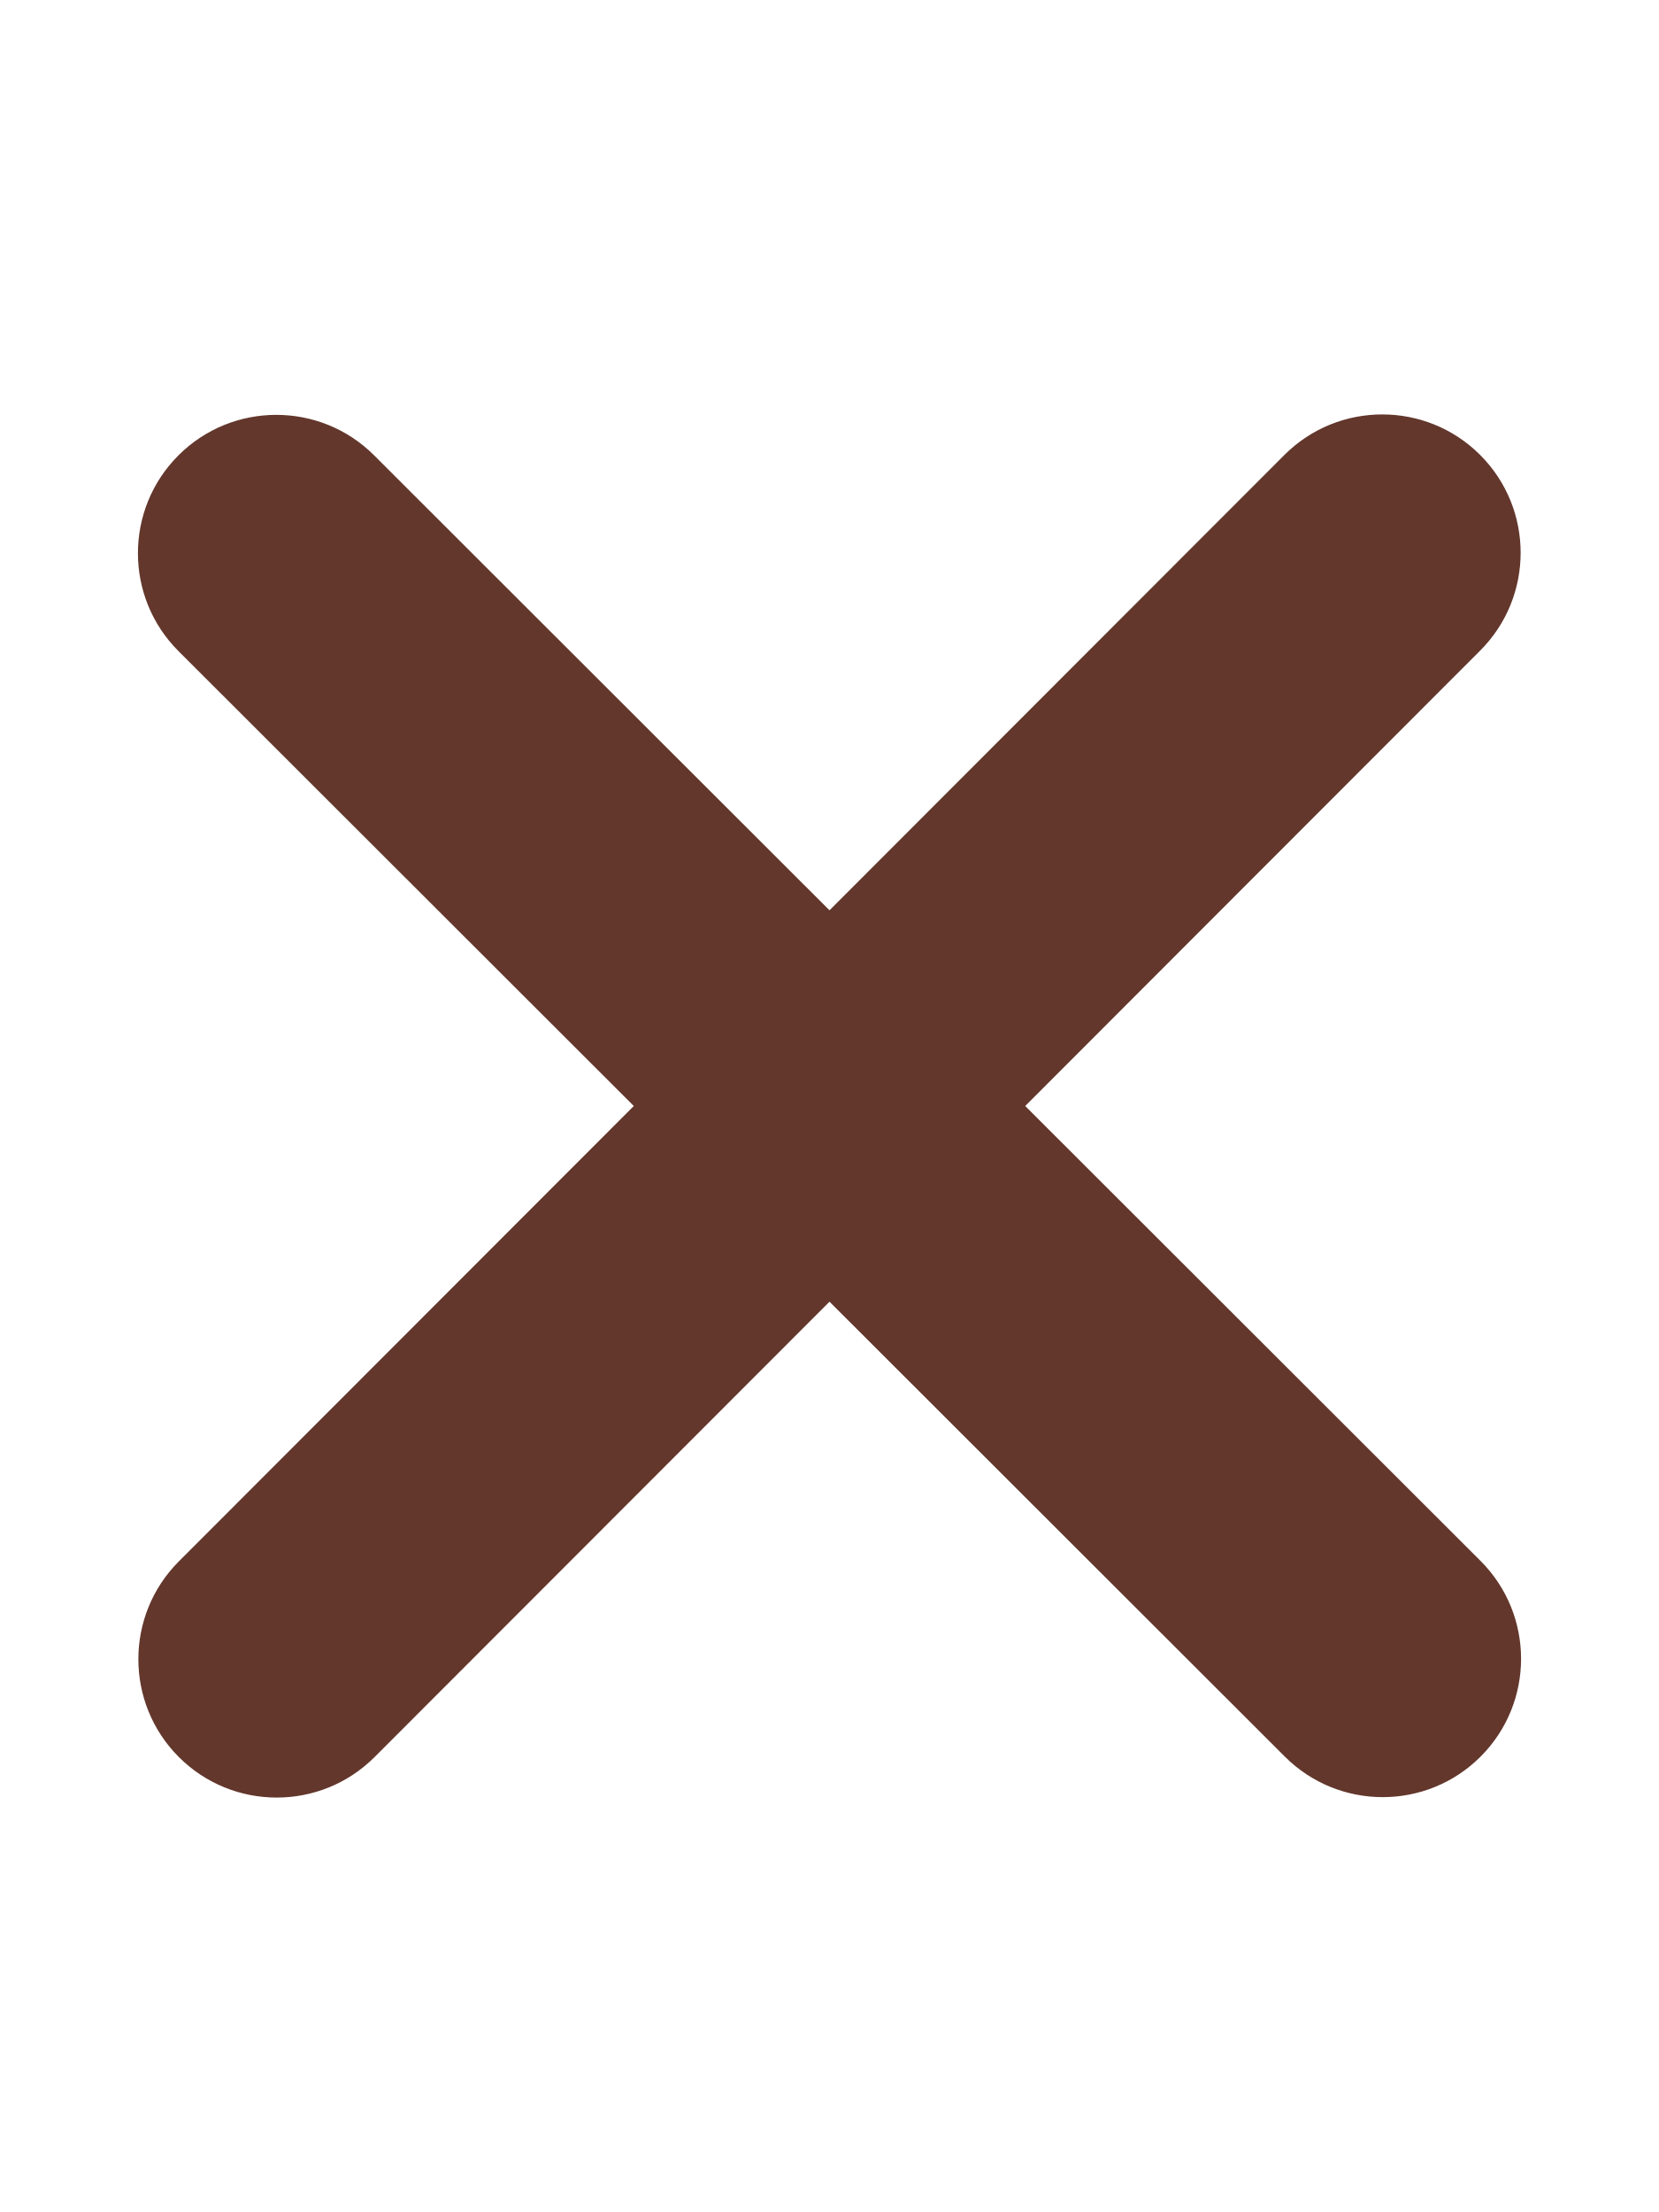
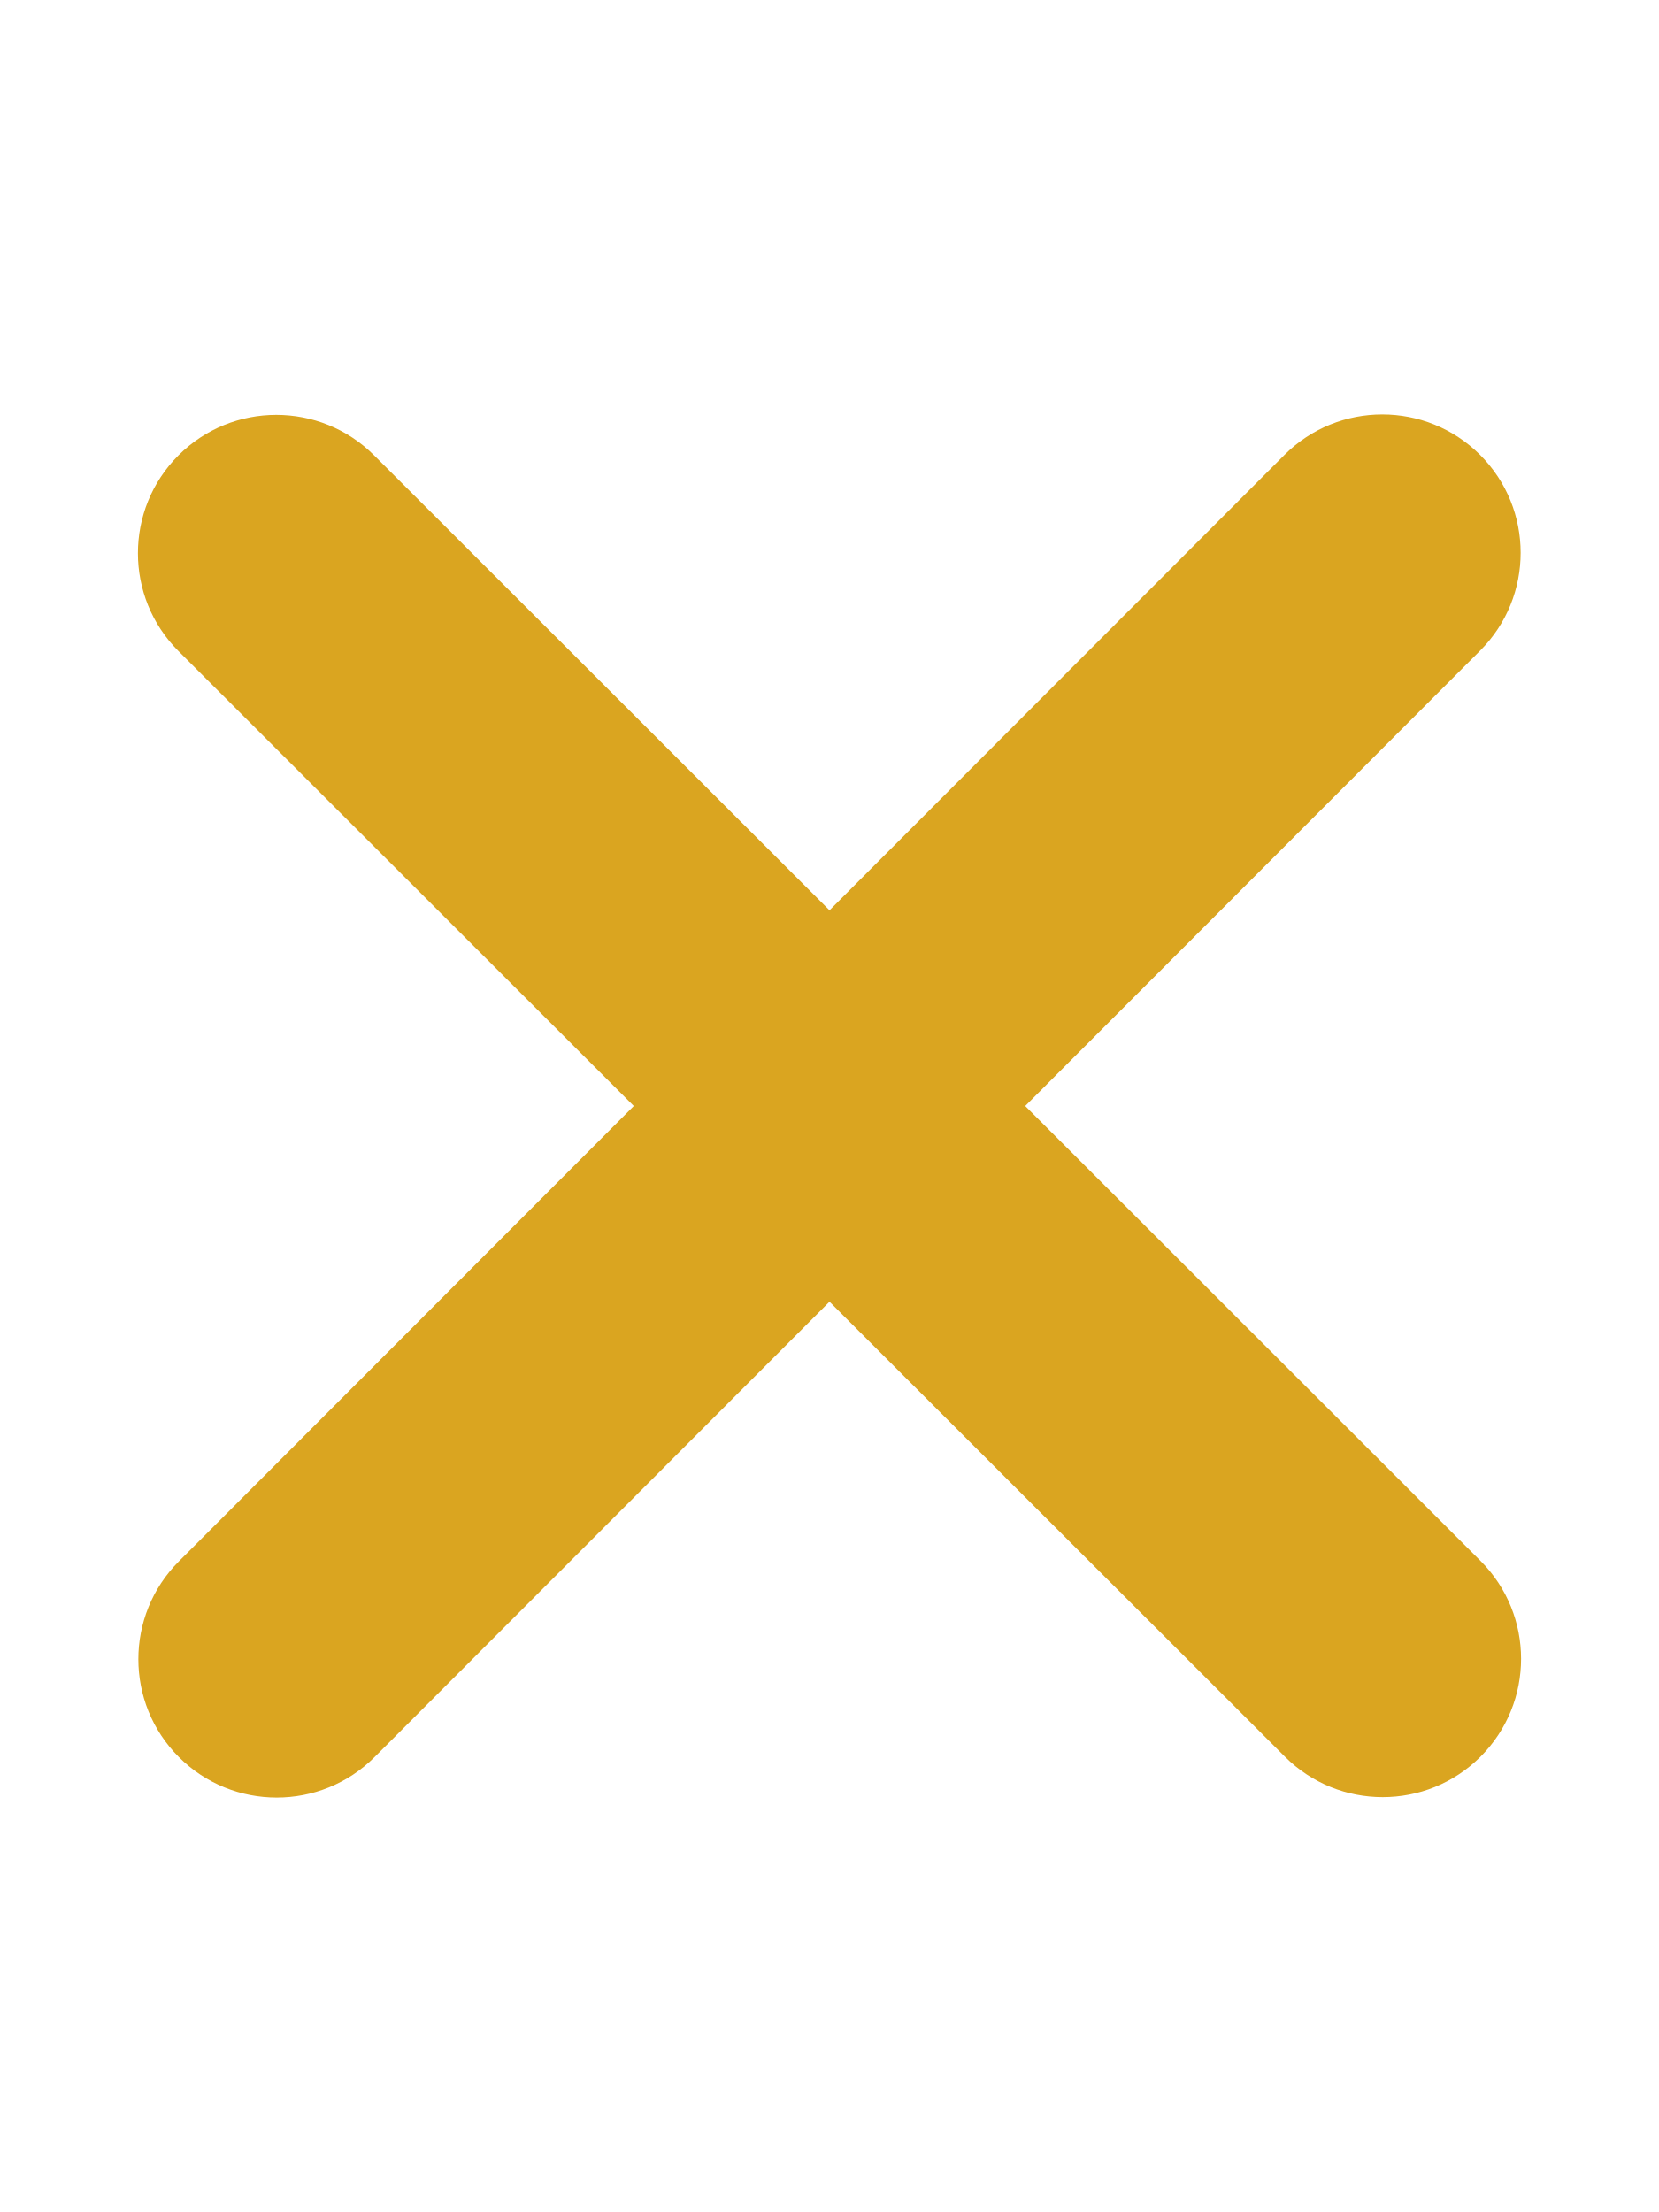
<svg xmlns="http://www.w3.org/2000/svg" viewBox="0 0 384 512">
-   <path d="M342.6 150.6c12.5-12.5 12.5-32.8 0-45.3s-32.8-12.5-45.3 0L192 210.7 86.6 105.4c-12.5-12.5-32.8-12.5-45.3 0s-12.5 32.8 0 45.3L146.7 256 41.4 361.4c-12.5 12.5-12.5 32.8 0 45.3s32.8 12.5 45.3 0L192 301.3 297.4 406.6c12.5 12.5 32.8 12.5 45.3 0s12.5-32.8 0-45.3L237.3 256 342.6 150.6z" fill="#63372c" />
+   <path d="M342.6 150.6c12.5-12.5 12.5-32.8 0-45.3s-32.8-12.5-45.3 0L192 210.7 86.6 105.4c-12.5-12.5-32.8-12.5-45.3 0s-12.5 32.8 0 45.3L146.7 256 41.4 361.4c-12.5 12.5-12.5 32.8 0 45.3s32.8 12.5 45.3 0L192 301.3 297.4 406.6c12.5 12.5 32.8 12.5 45.3 0s12.5-32.8 0-45.3L237.3 256 342.6 150.6z" fill="#daa520" />
</svg>
